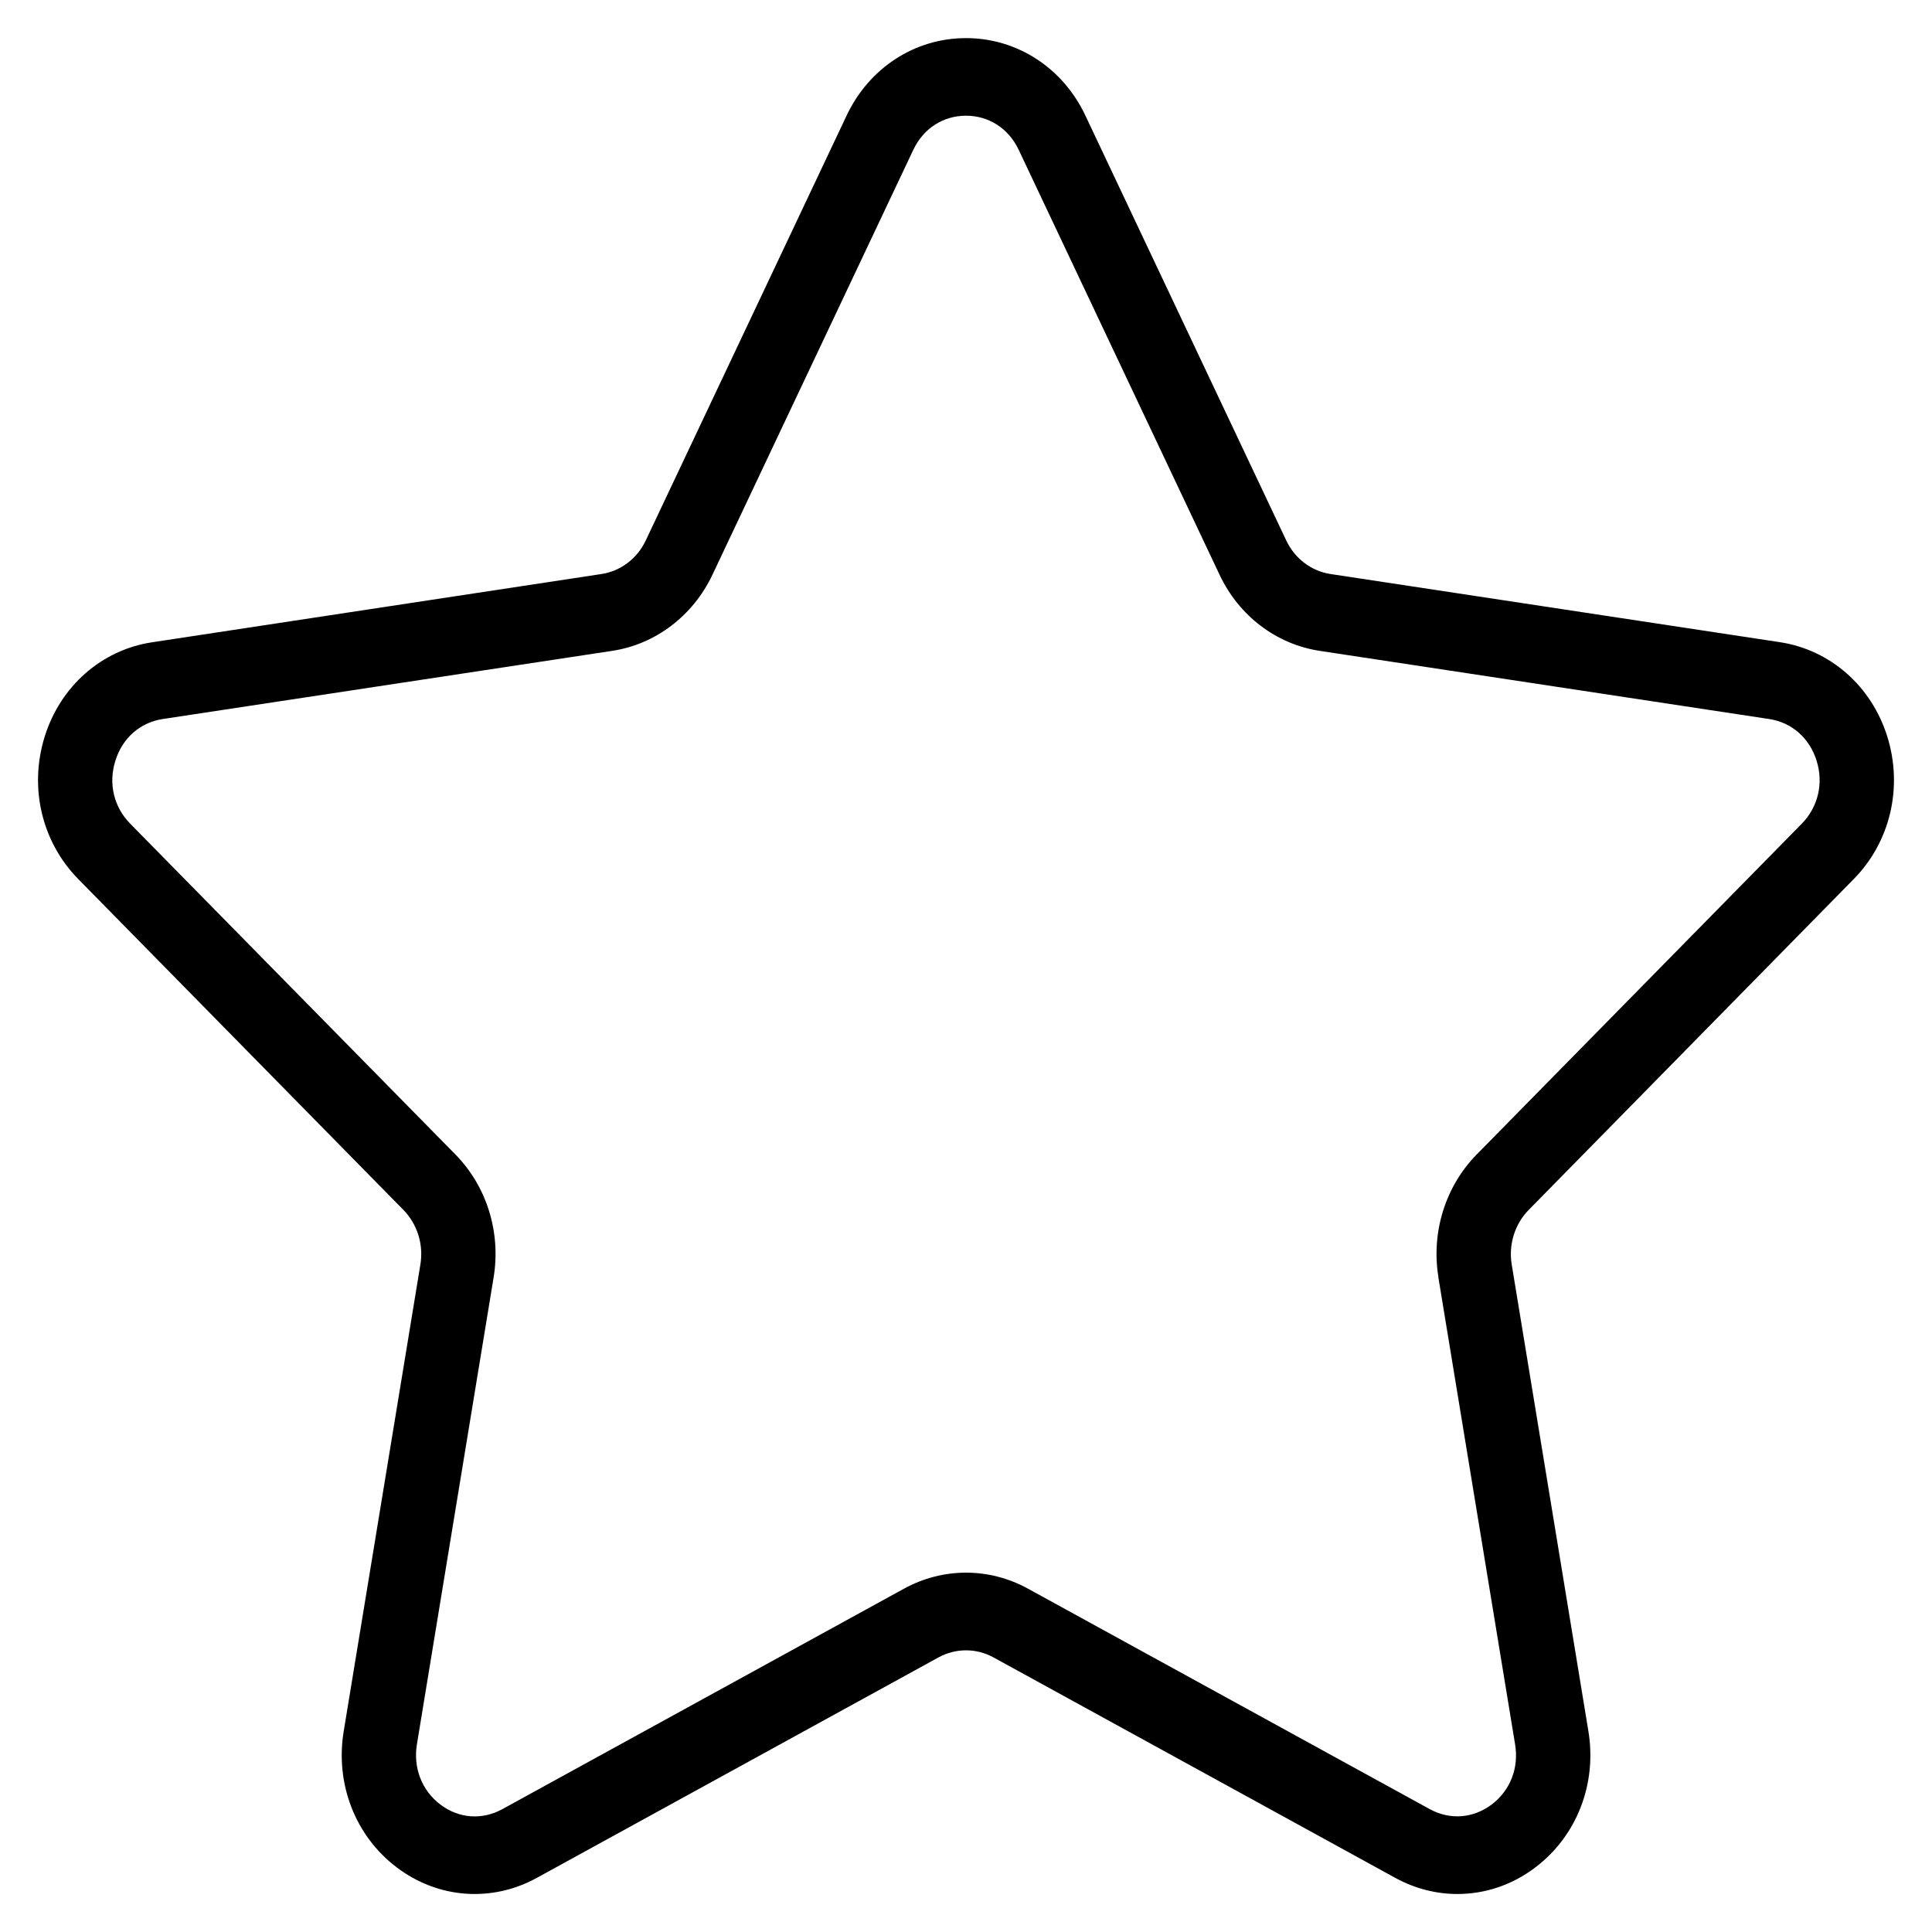
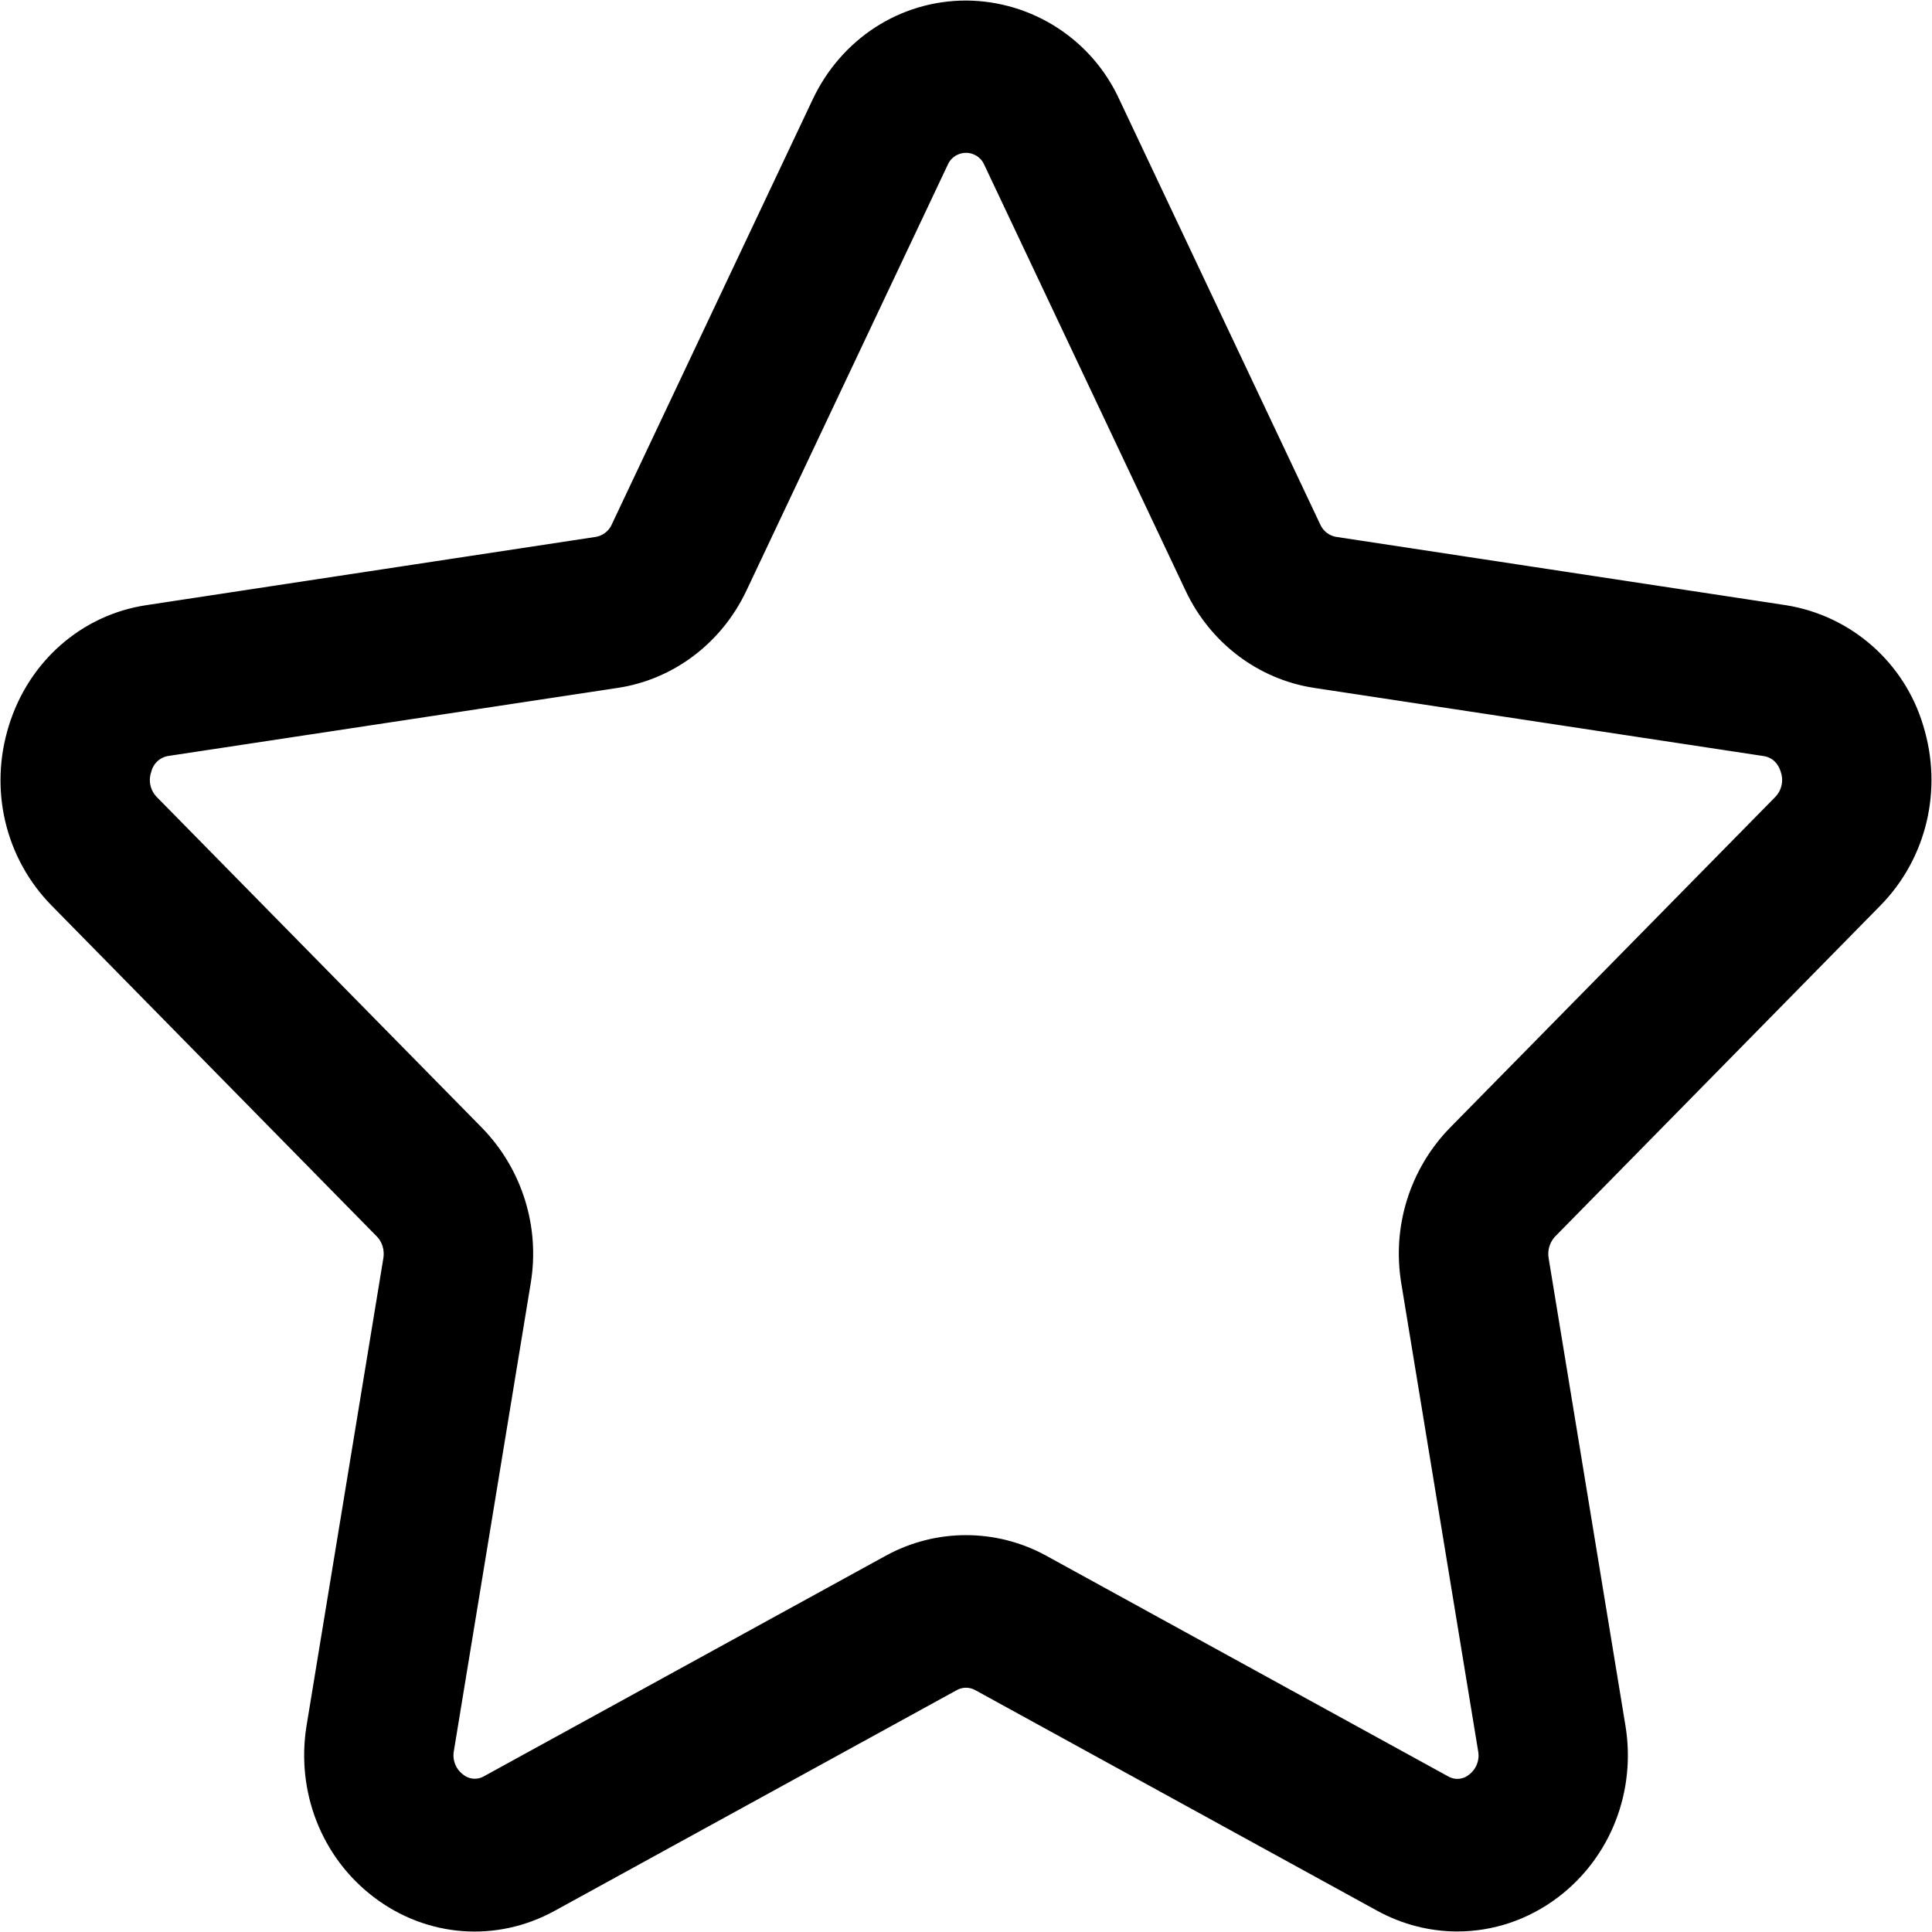
- <svg xmlns="http://www.w3.org/2000/svg" version="1.1" id="Capa_1" width="18" height="18" x="0px" y="0px" viewBox="0 0 18 18" xml:space="preserve">
-   <path d="M 17.27,8.191 C 17.611,7.845 17.731,7.337 17.584,6.864 17.437,6.392 17.053,6.055 16.583,5.983 L 12.396,5.348 C 12.218,5.321 12.064,5.205 11.984,5.036 L 10.112,1.076 C 9.902,0.631 9.475,0.355 9,0.355 c -0.475,0 -0.902,0.276 -1.112,0.721 L 6.016,5.036 C 5.936,5.205 5.782,5.321 5.604,5.348 L 1.417,5.984 C 0.947,6.055 0.563,6.392 0.416,6.864 0.269,7.337 0.389,7.845 0.73,8.191 L 3.759,11.273 c 0.129,0.132 0.188,0.321 0.158,0.506 l -0.715,4.352 c -0.08,0.489 0.108,0.974 0.493,1.266 0.384,0.292 0.885,0.33 1.306,0.099 l 3.744,-2.055 c 0.16,-0.087 0.35,-0.087 0.51,0 l 3.745,2.055 c 0.183,0.1 0.381,0.15 0.578,0.15 0.256,0 0.511,-0.083 0.728,-0.249 0.385,-0.292 0.573,-0.777 0.493,-1.266 l -0.715,-4.352 c -0.03,-0.185 0.029,-0.374 0.158,-0.506 z m -3.869,3.71 0.715,4.352 c 0.036,0.219 -0.045,0.428 -0.218,0.559 -0.173,0.13 -0.388,0.146 -0.576,0.044 L 9.577,14.801 c -0.18,-0.099 -0.379,-0.149 -0.577,-0.149 -0.198,0 -0.396,0.05 -0.577,0.149 L 4.679,16.856 C 4.49,16.959 4.275,16.943 4.102,16.812 3.93,16.681 3.849,16.472 3.884,16.253 l 0.715,-4.352 c 0.069,-0.42 -0.064,-0.849 -0.357,-1.146 L 1.213,7.674 C 1.06,7.518 1.008,7.299 1.075,7.088 1.14,6.876 1.306,6.731 1.516,6.699 L 5.703,6.064 C 6.107,6.003 6.456,5.738 6.637,5.356 L 8.509,1.396 c 0.094,-0.199 0.278,-0.318 0.491,-0.318 0.213,0 0.397,0.119 0.491,0.318 L 11.363,5.356 c 0.18,0.382 0.529,0.647 0.933,0.708 l 4.187,0.635 c 0.211,0.032 0.376,0.177 0.442,0.389 0.066,0.211 0.014,0.43 -0.138,0.586 l -3.029,3.082 c -0.292,0.297 -0.426,0.726 -0.356,1.146 z" id="path2" stroke-width="0.7" />
+ <svg xmlns="http://www.w3.org/2000/svg" width="18" height="18">
+   <path d="M17.27 8.191c.34-.346.46-.854.314-1.327a1.248 1.248 0 00-1.001-.88l-4.187-.636a.55.55 0 01-.412-.312l-1.872-3.96A1.229 1.229 0 009 .355c-.475 0-.902.276-1.112.721l-1.872 3.96a.55.55 0 01-.412.312l-4.187.636c-.47.07-.854.408-1 .88-.148.473-.028.98.313 1.327l3.029 3.082c.13.131.188.32.158.506l-.715 4.352c-.08.489.108.974.493 1.266.384.292.885.33 1.306.098l3.744-2.055a.528.528 0 01.51 0l3.744 2.055c.183.1.381.15.578.15.256 0 .511-.083.728-.248.385-.292.574-.777.493-1.266l-.715-4.352a.588.588 0 01.158-.506zm-3.869 3.71l.715 4.352a.573.573 0 01-.218.56.52.52 0 01-.576.043L9.577 14.8a1.203 1.203 0 00-1.154 0l-3.744 2.055a.521.521 0 01-.577-.044.573.573 0 01-.218-.559l.715-4.352a1.33 1.33 0 00-.356-1.145l-3.03-3.082a.577.577 0 01-.138-.586.544.544 0 01.441-.39l4.187-.634c.404-.061.753-.326.934-.708l1.872-3.96a.536.536 0 01.982 0l1.872 3.96c.18.382.53.647.934.708l4.186.635c.211.032.376.177.442.389a.578.578 0 01-.138.586l-3.03 3.081a1.33 1.33 0 00-.356 1.146z" stroke="#000" stroke-width=".7" />
</svg>
